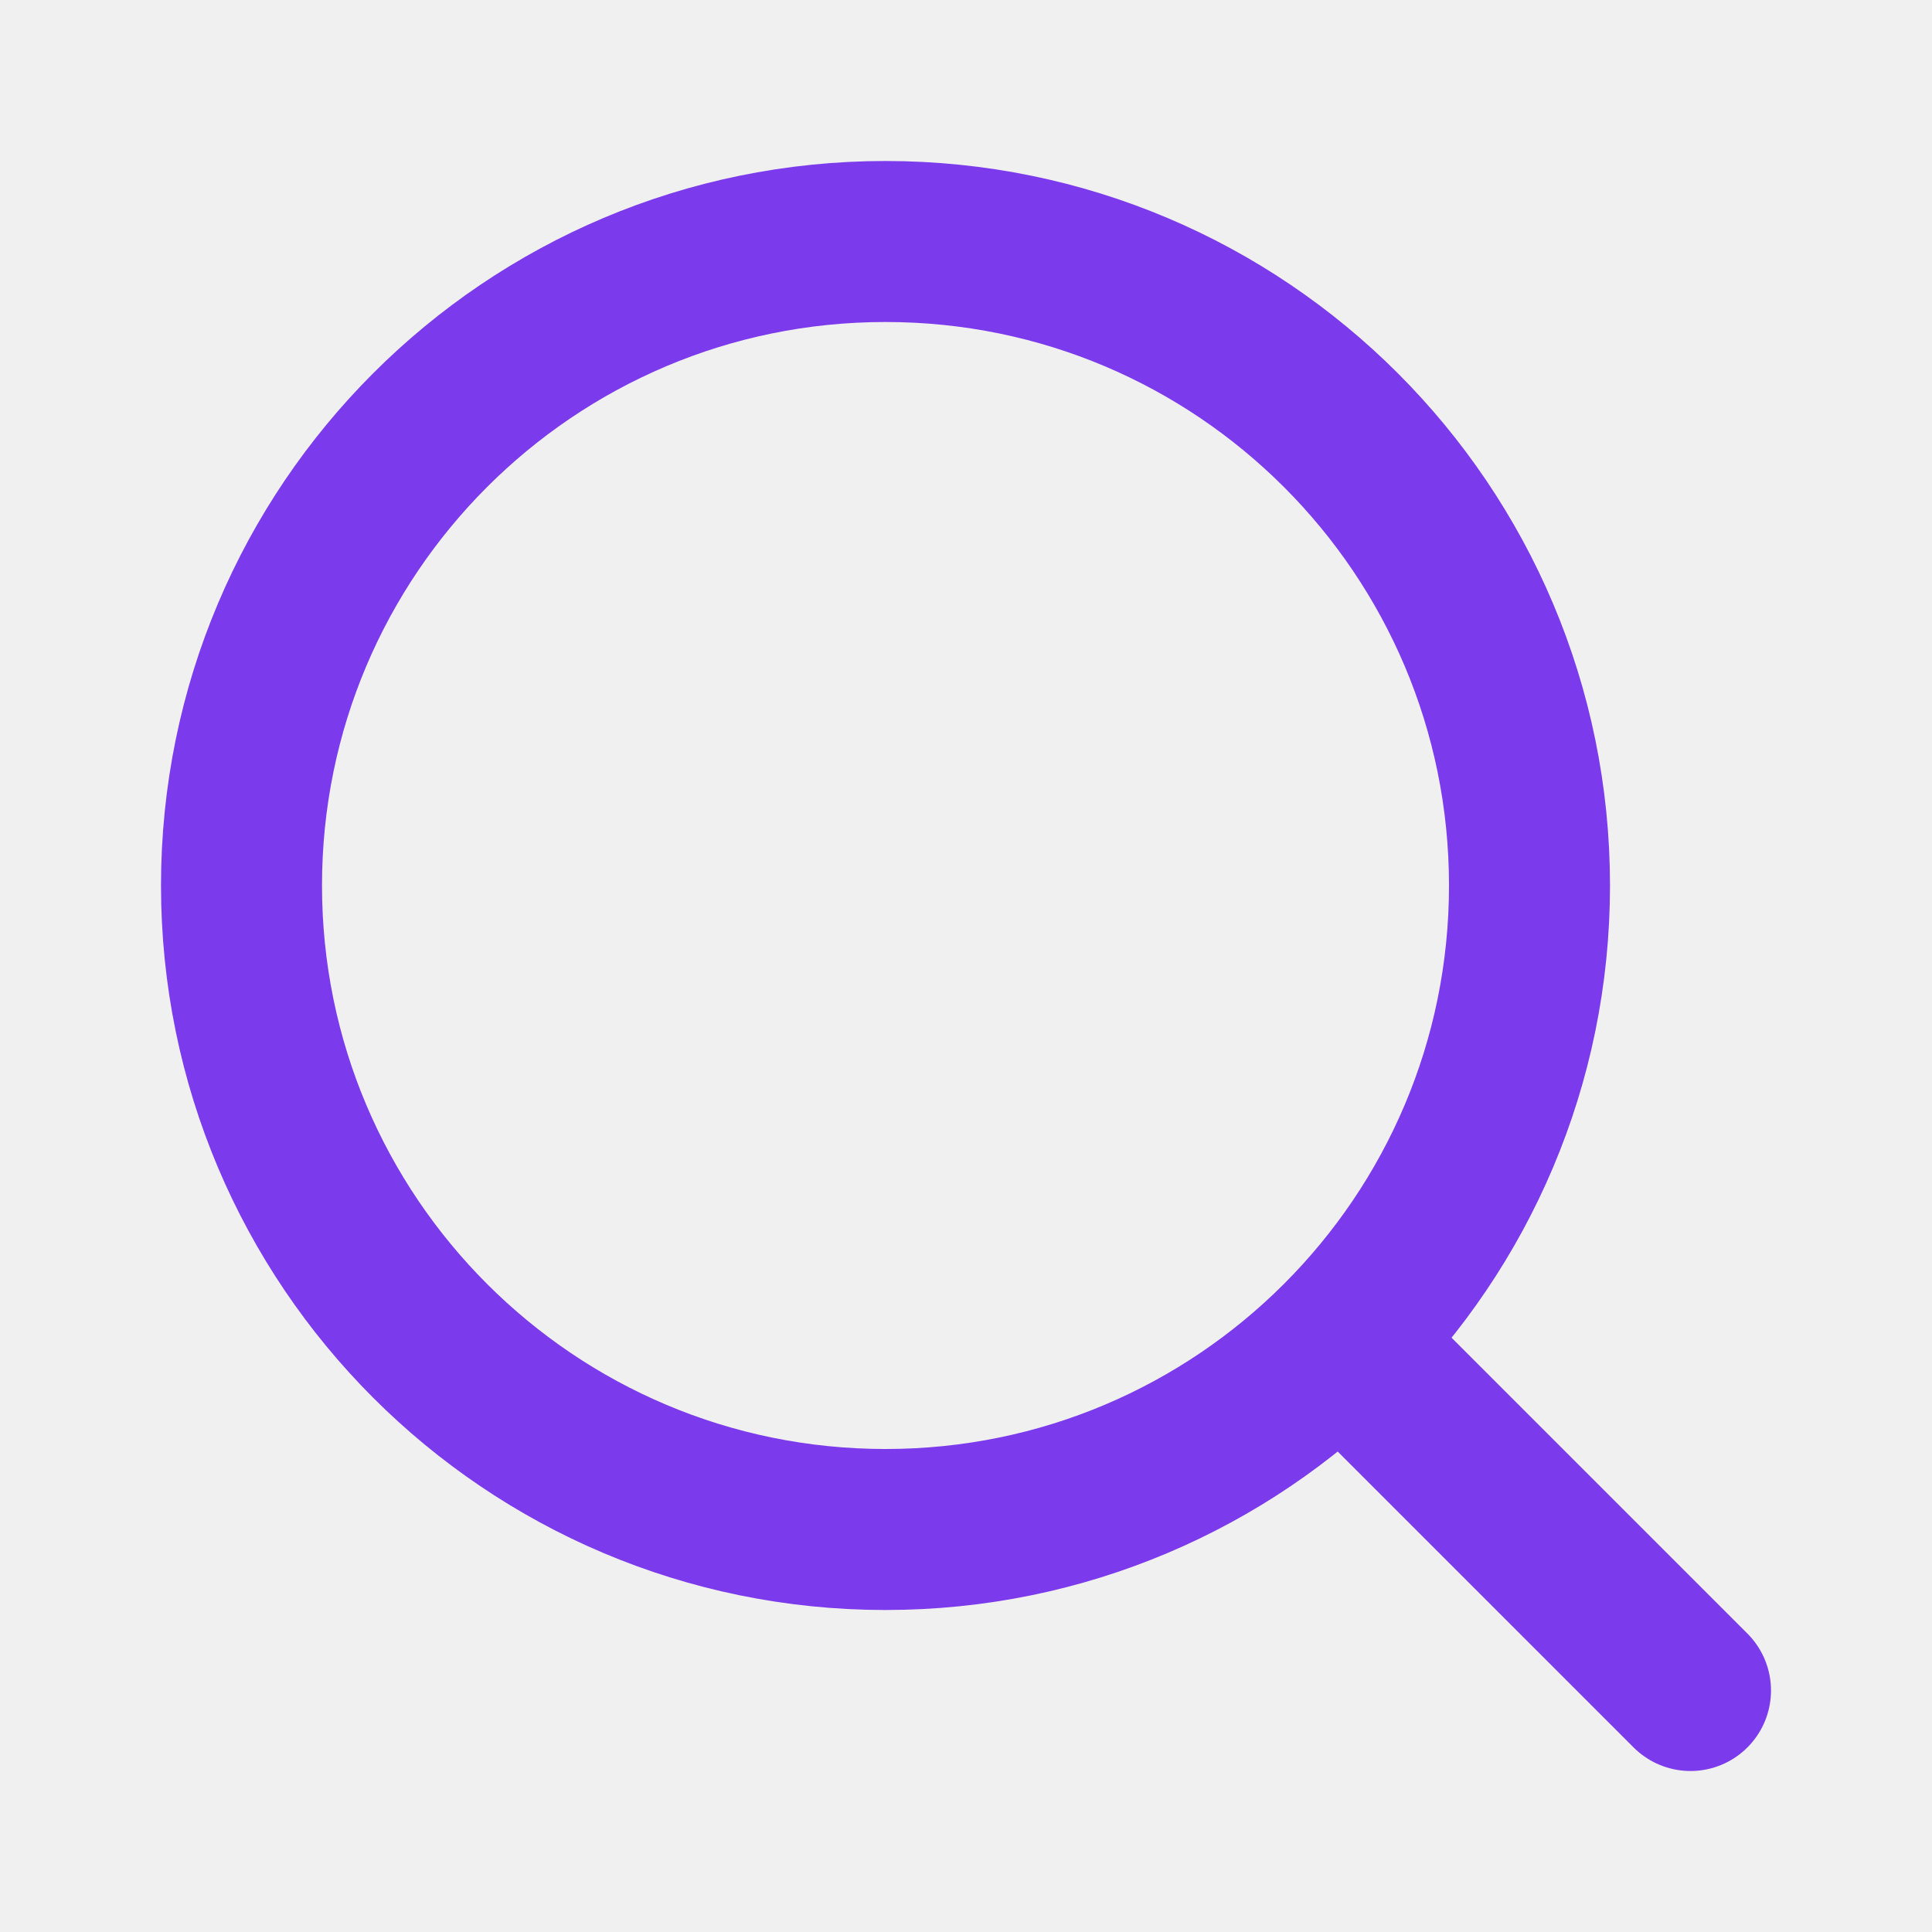
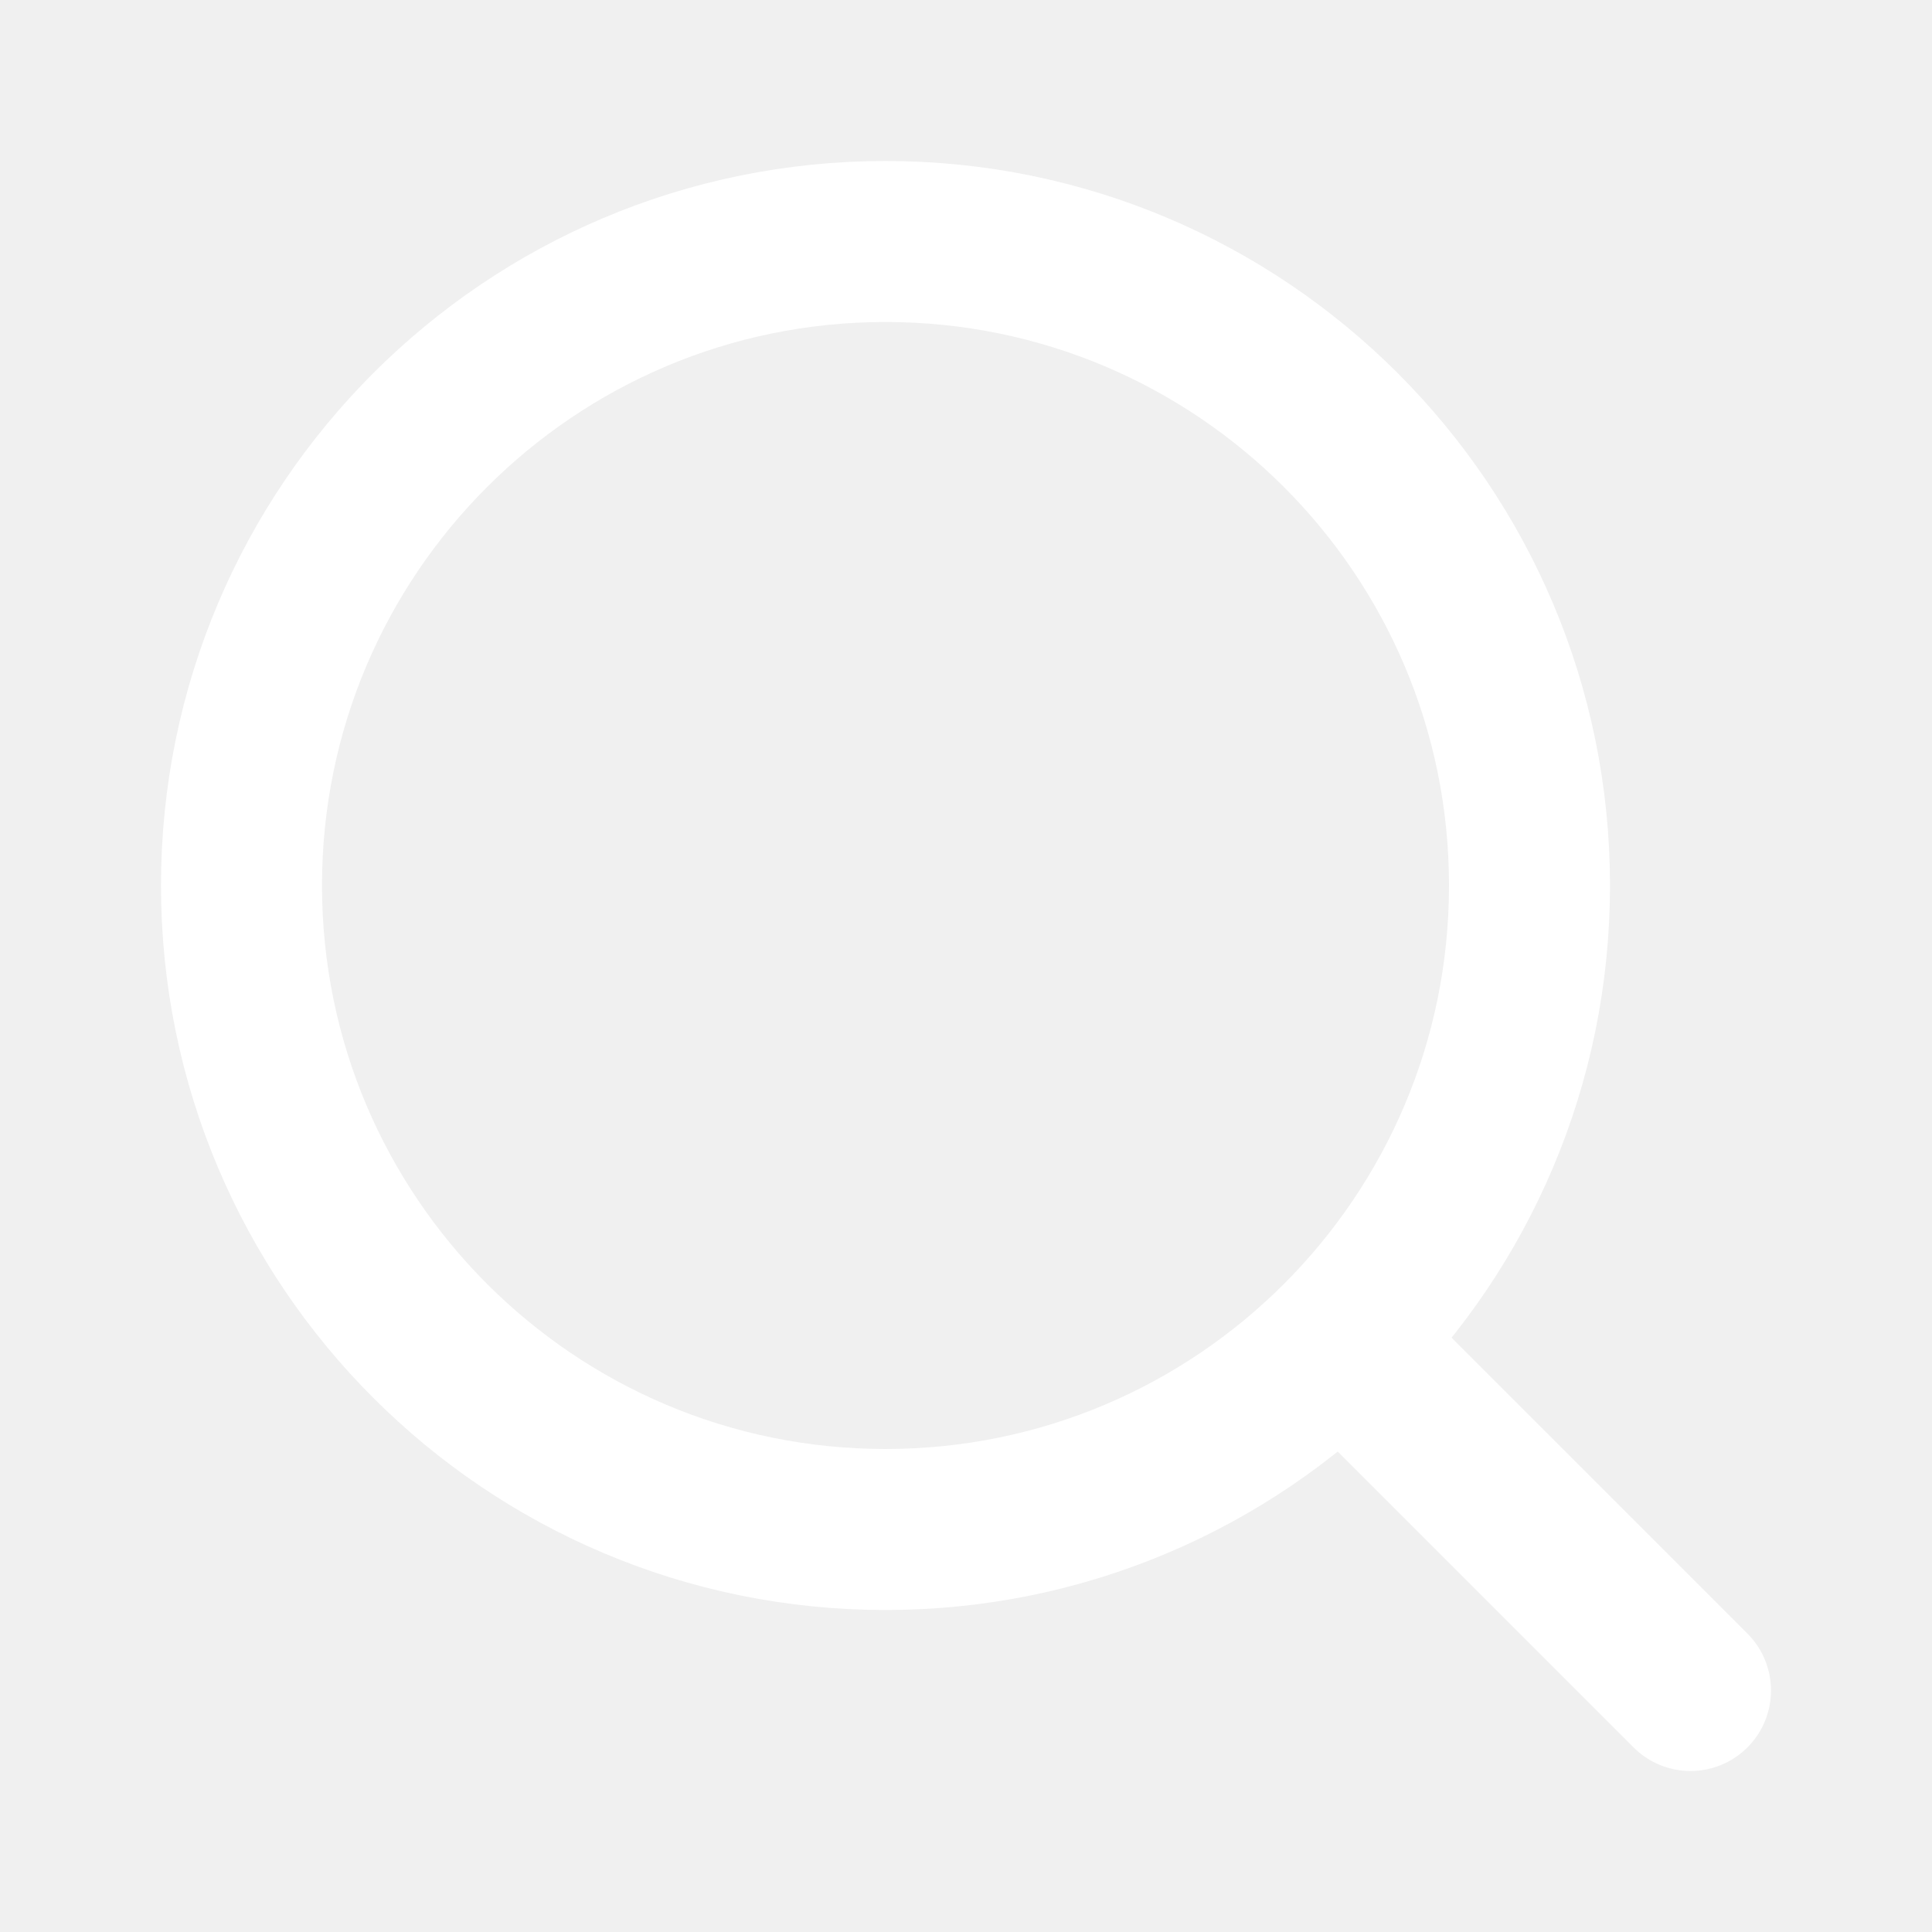
- <svg xmlns="http://www.w3.org/2000/svg" viewBox="0 0 24 24" width="24" height="24" color="#7c3aed" fill="none" stroke="#7c3aed" stroke-width="2" stroke-linecap="round" stroke-linejoin="round">
+ <svg xmlns="http://www.w3.org/2000/svg" viewBox="0 0 24 24" width="24" height="24" color="#ffffff" fill="none" stroke="#ffffff" stroke-width="2" stroke-linecap="round" stroke-linejoin="round">
  <path d="M17 17L21 21" />
  <path d="M19 11C19 6.582 15.418 3 11 3C6.582 3 3 6.582 3 11C3 15.418 6.582 19 11 19C15.418 19 19 15.418 19 11Z" />
</svg>
